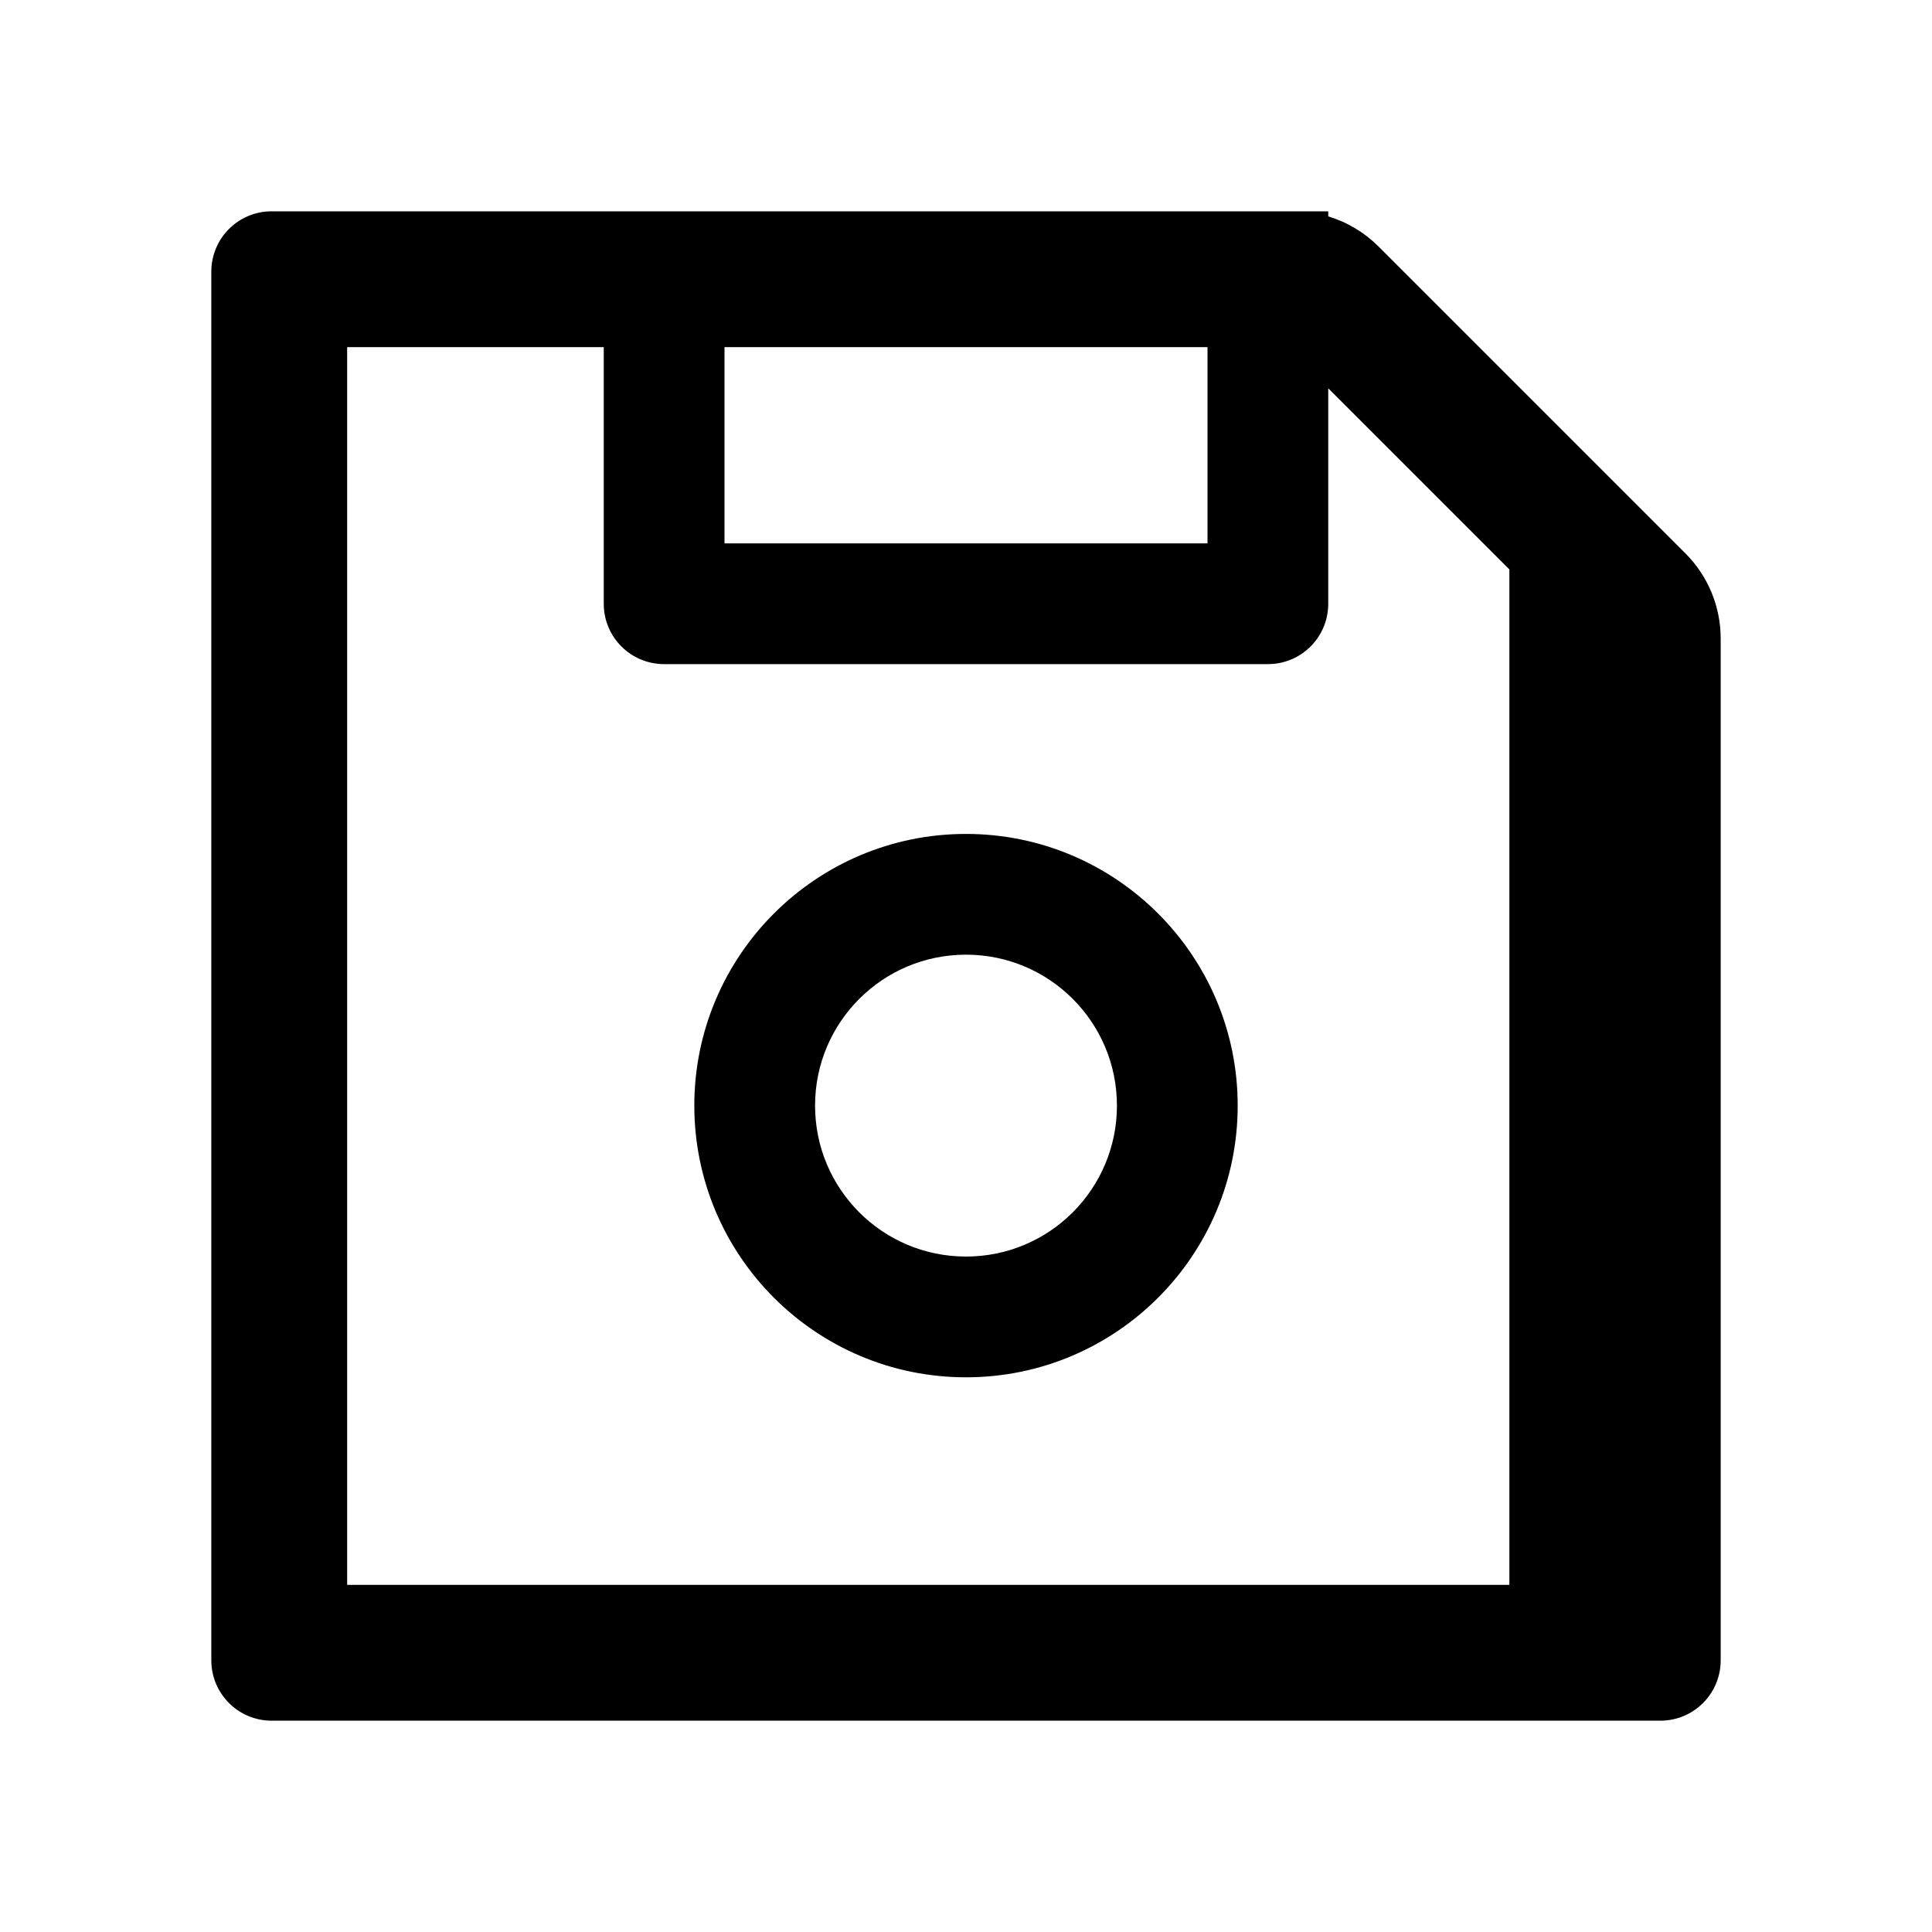
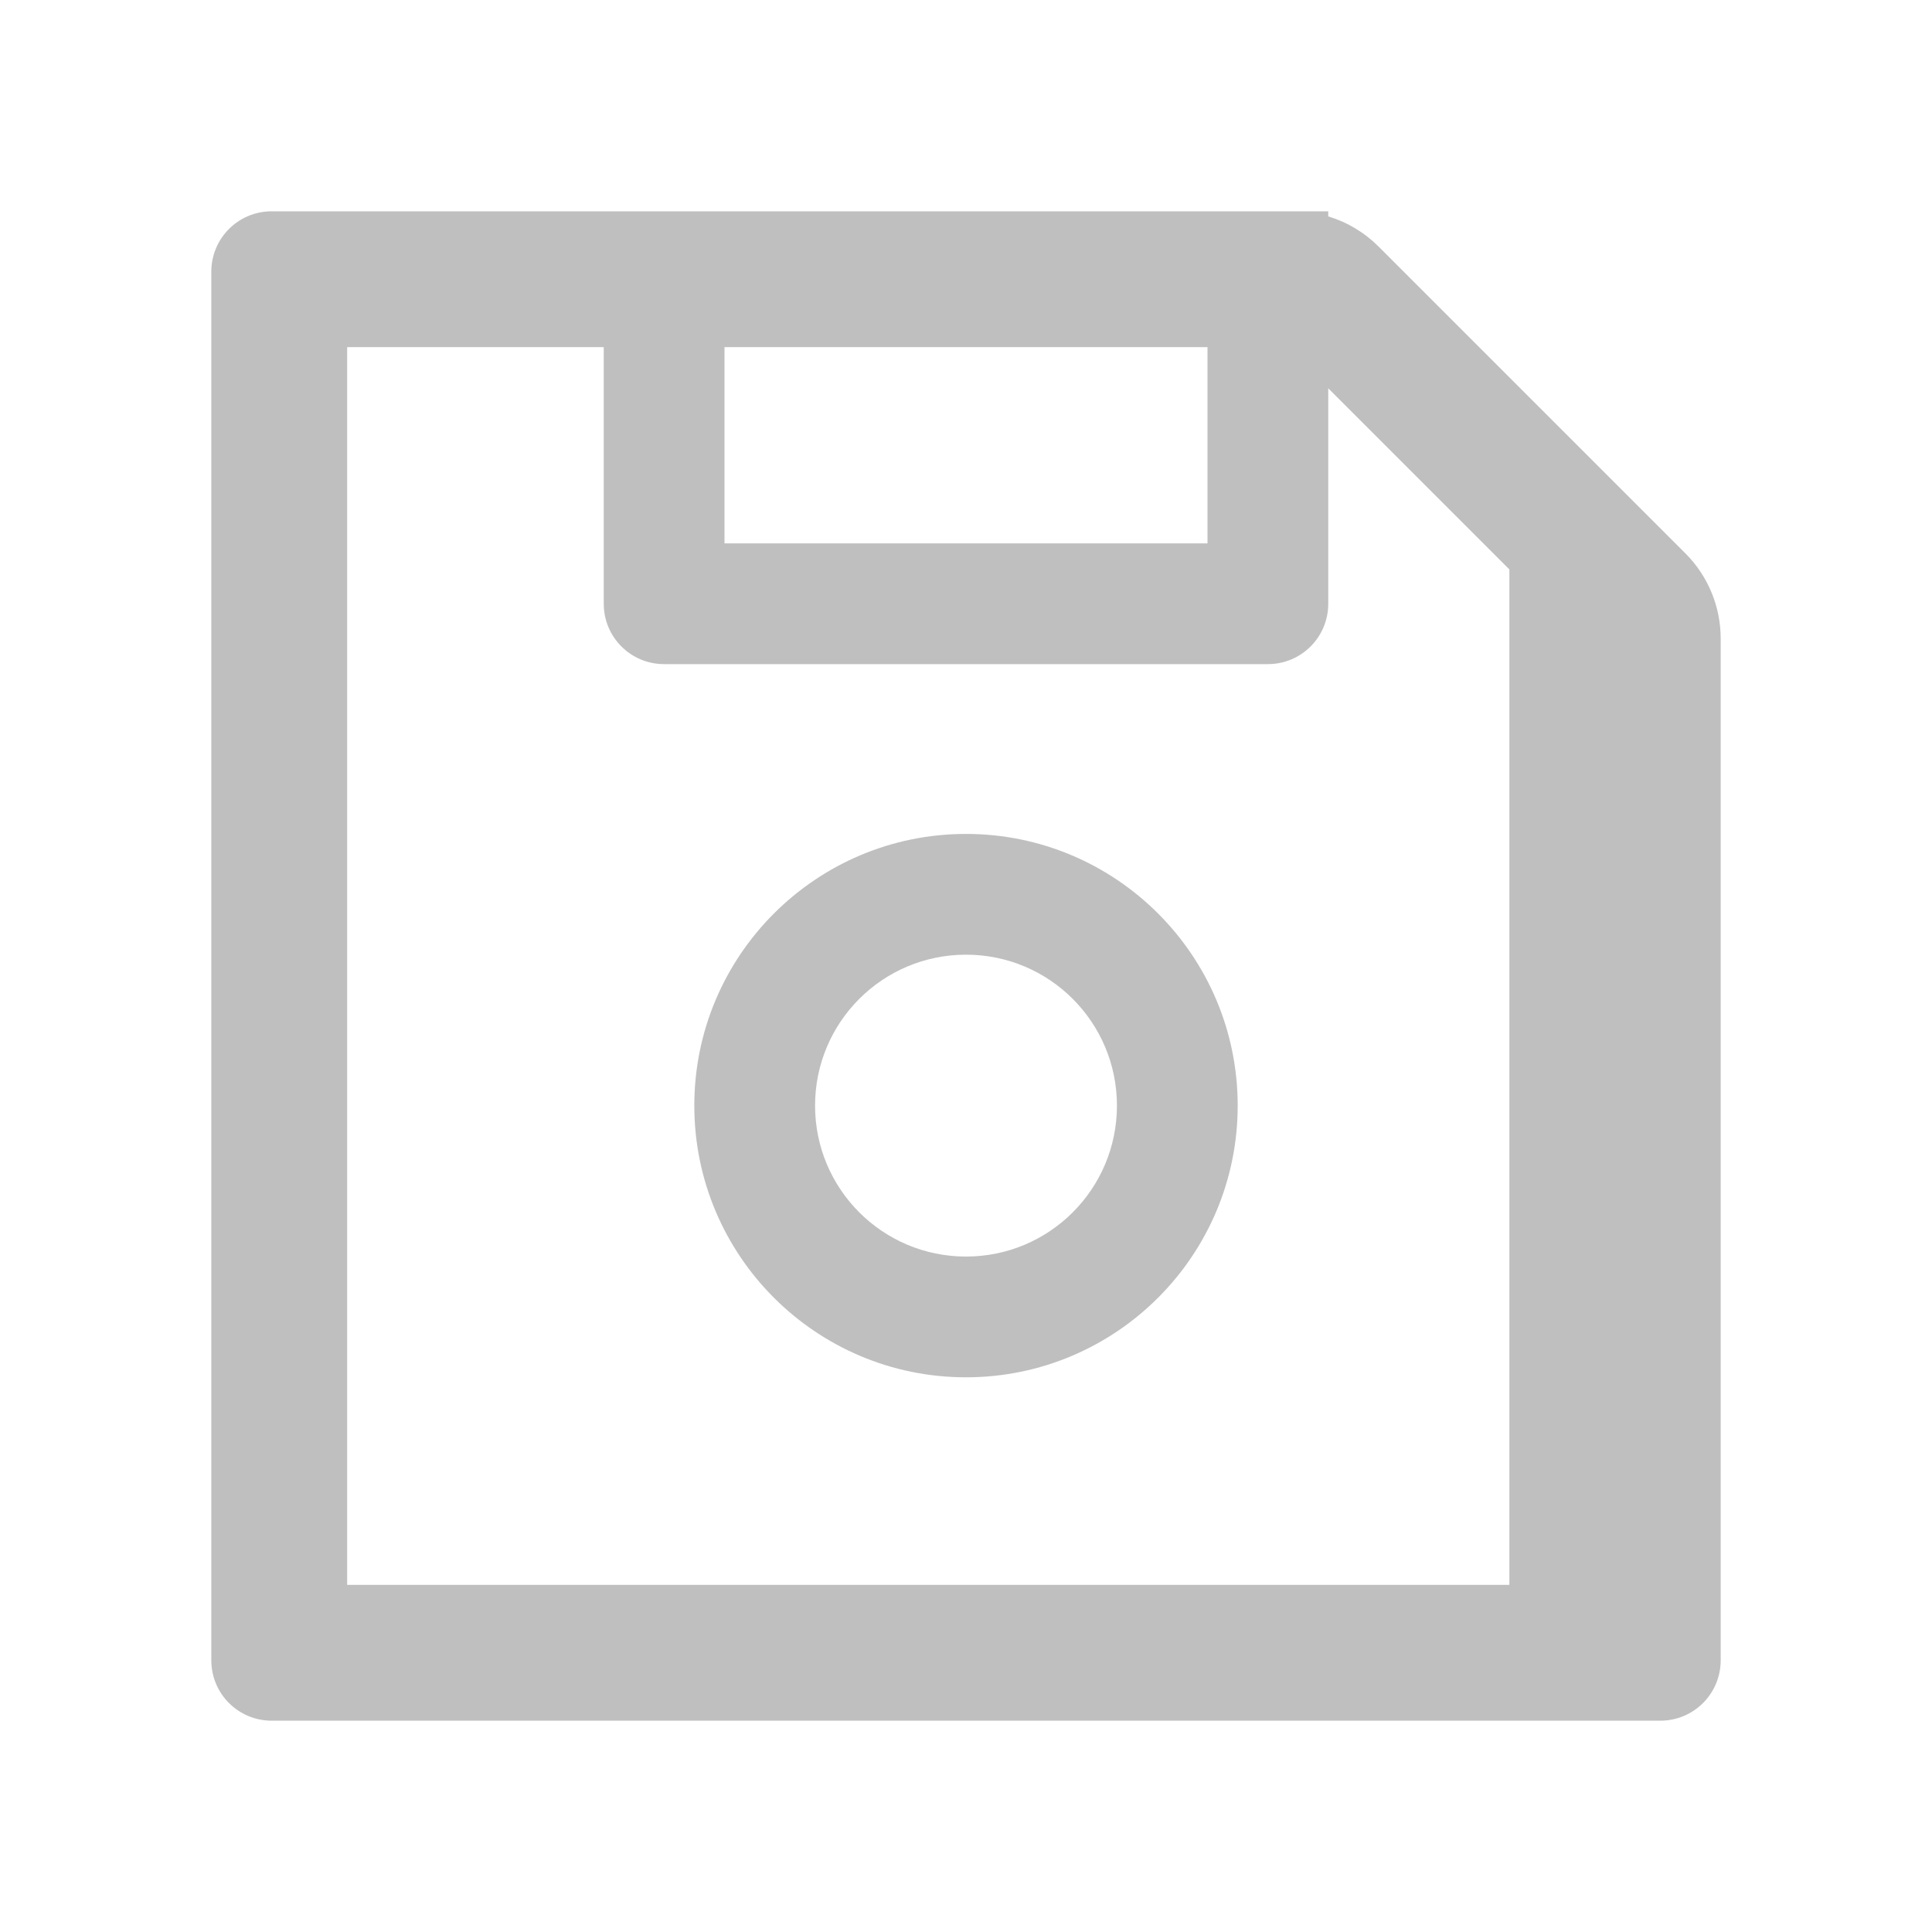
<svg xmlns="http://www.w3.org/2000/svg" viewBox="0 0 1024 1024">
-   <path d="M893.3 293.3L730.7 130.7c-7.5-7.5-16.7-13-26.7-16V112H144c-17.7 0-32 14.3-32 32v736c0 17.7 14.3 32 32 32h736c17.7 0 32-14.3 32-32V338.5c0-17-6.7-33.2-18.7-45.2zM384 184h256v104H384V184zm456 656H184V184h136v136c0 17.7 14.3 32 32 32h320c17.7 0 32-14.3 32-32V205.8l96 96V840z" fill="currentColor" />
-   <path d="M512 442c-79.5 0-144 64.5-144 144s64.5 144 144 144 144-64.5 144-144-64.5-144-144-144zm0 224c-44.2 0-80-35.8-80-80s35.8-80 80-80 80 35.8 80 80-35.8 80-80 80z" fill="currentColor" />
+   <path d="M893.3 293.3L730.7 130.7c-7.5-7.5-16.7-13-26.7-16V112H144c-17.7 0-32 14.3-32 32v736c0 17.7 14.3 32 32 32h736c17.7 0 32-14.3 32-32V338.5c0-17-6.7-33.2-18.7-45.2zM384 184h256v104H384V184zm456 656H184V184h136v136c0 17.7 14.3 32 32 32h320c17.7 0 32-14.3 32-32V205.8l96 96V840z" fill="#bfbfbf" />
+   <path d="M512 442c-79.5 0-144 64.5-144 144s64.5 144 144 144 144-64.5 144-144-64.5-144-144-144zm0 224c-44.2 0-80-35.8-80-80s35.8-80 80-80 80 35.8 80 80-35.8 80-80 80z" fill="#bfbfbf" />
</svg>
